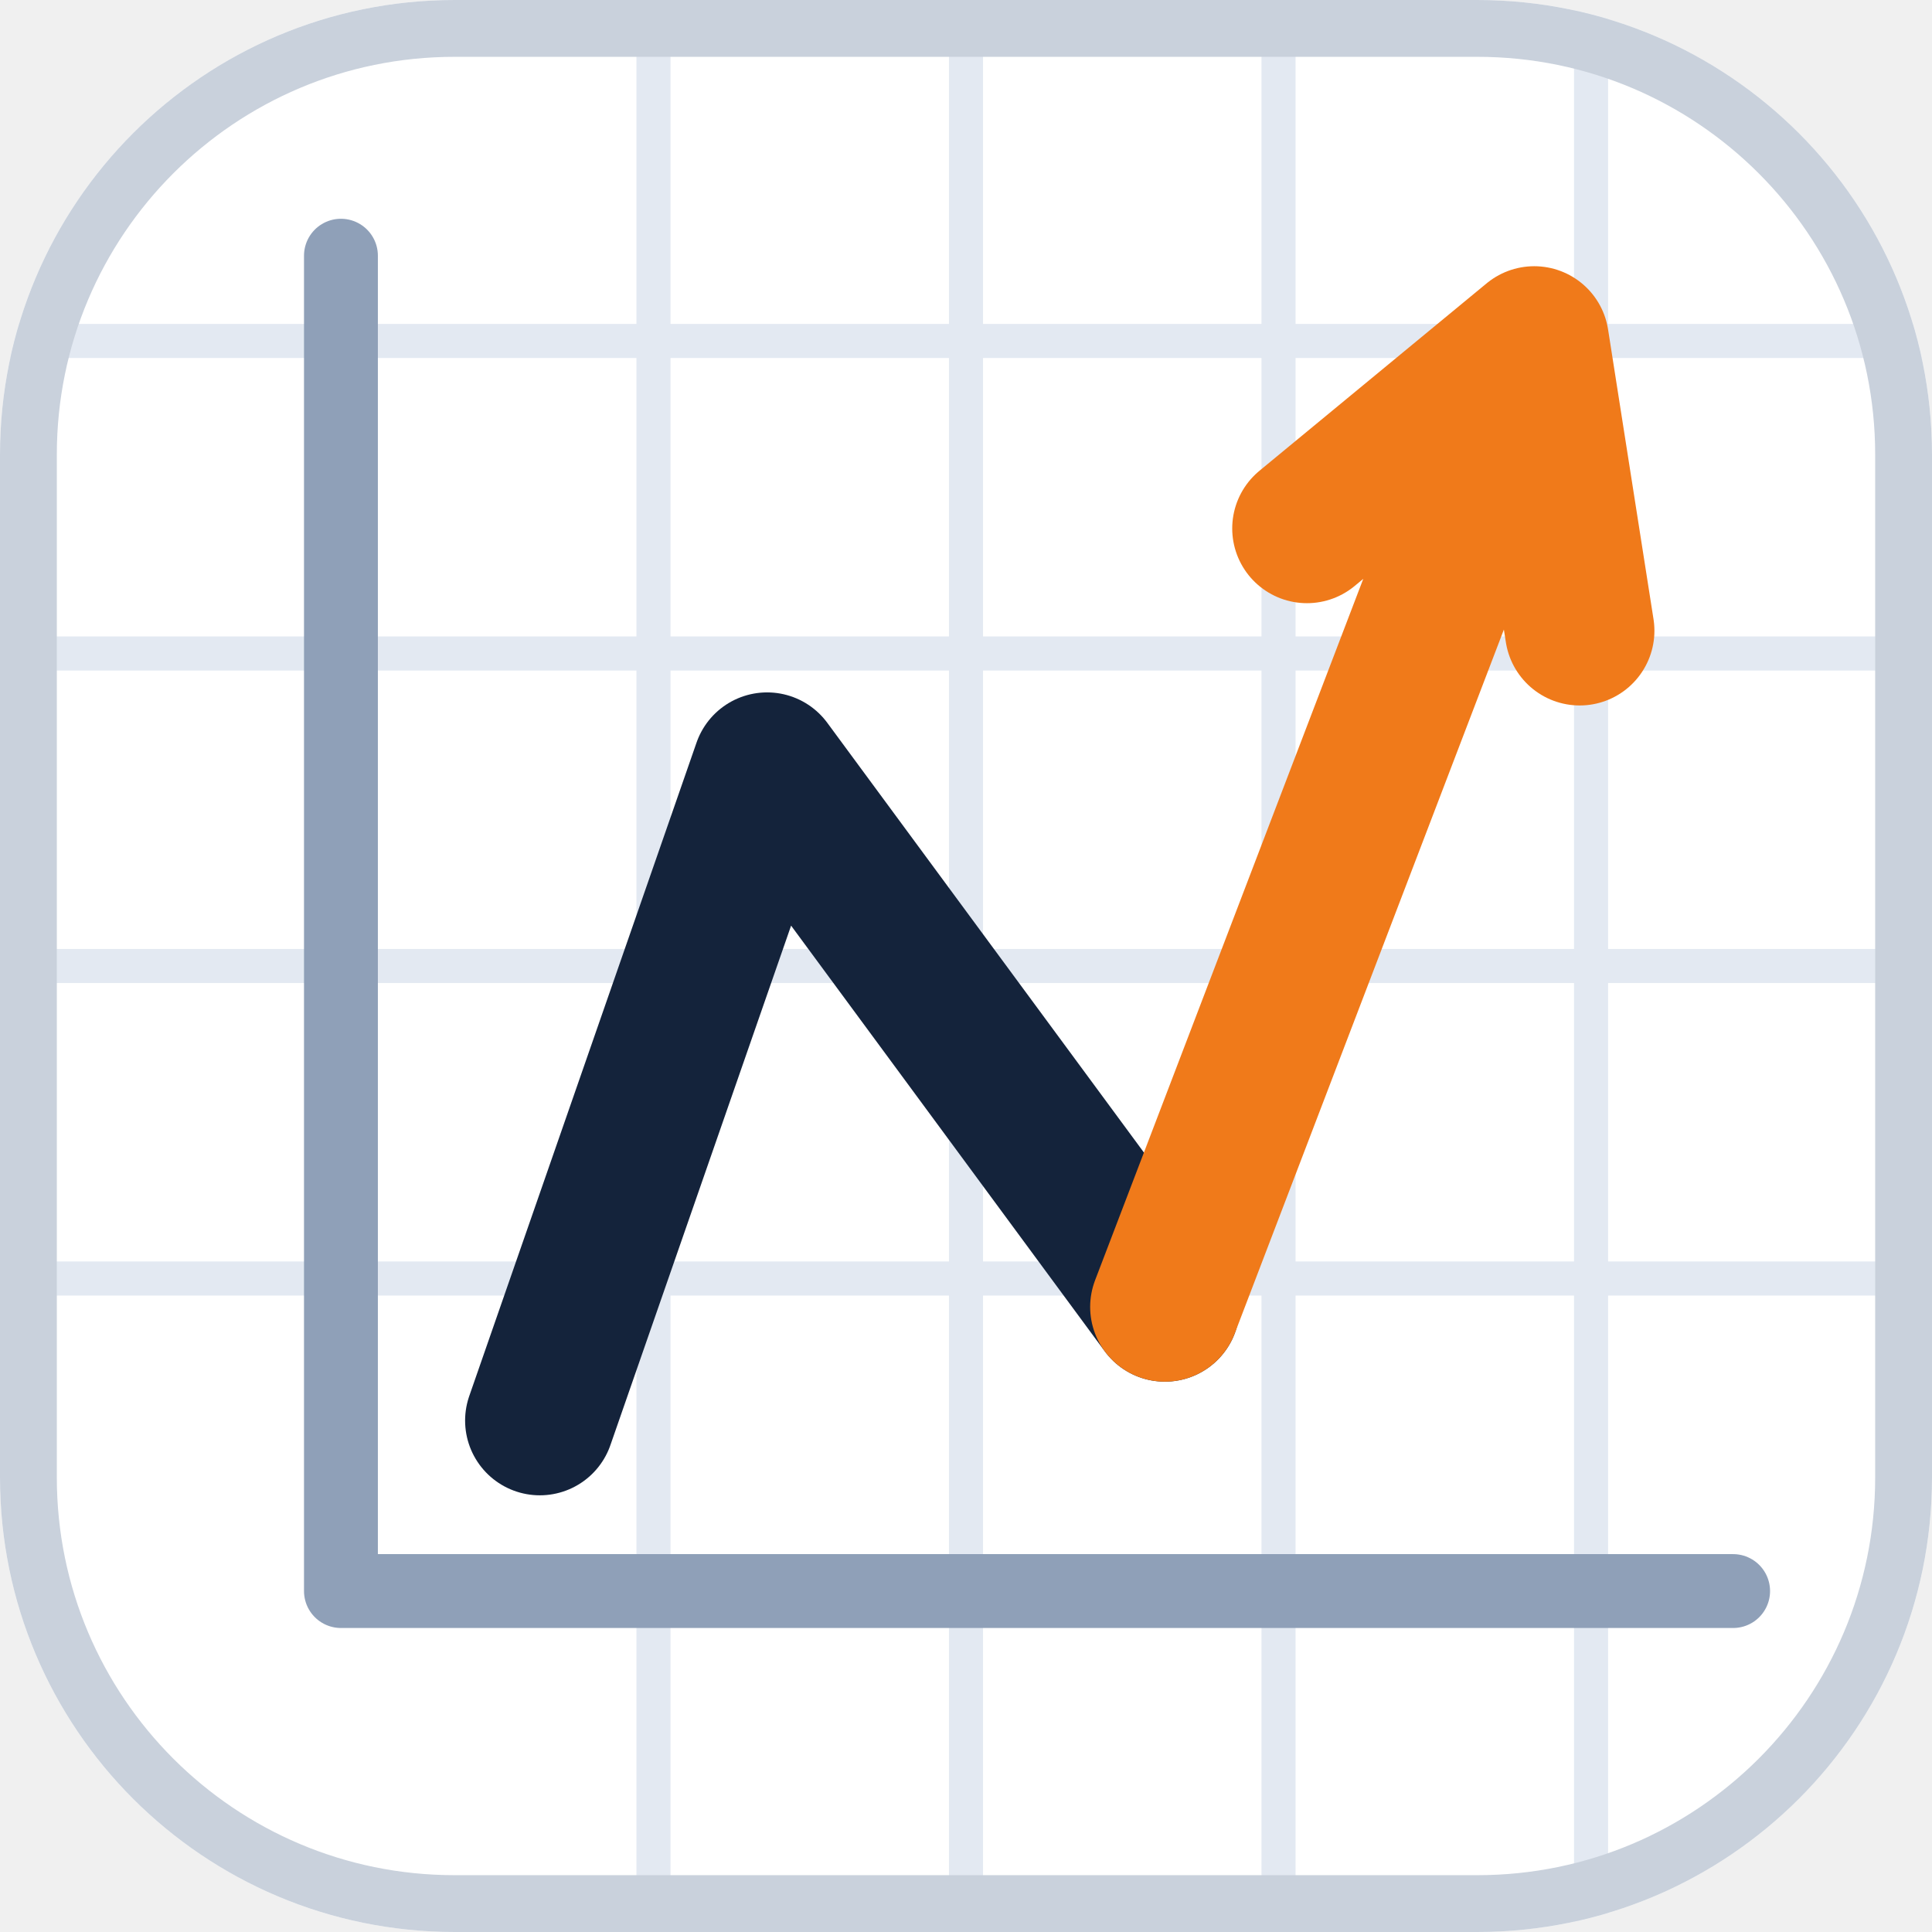
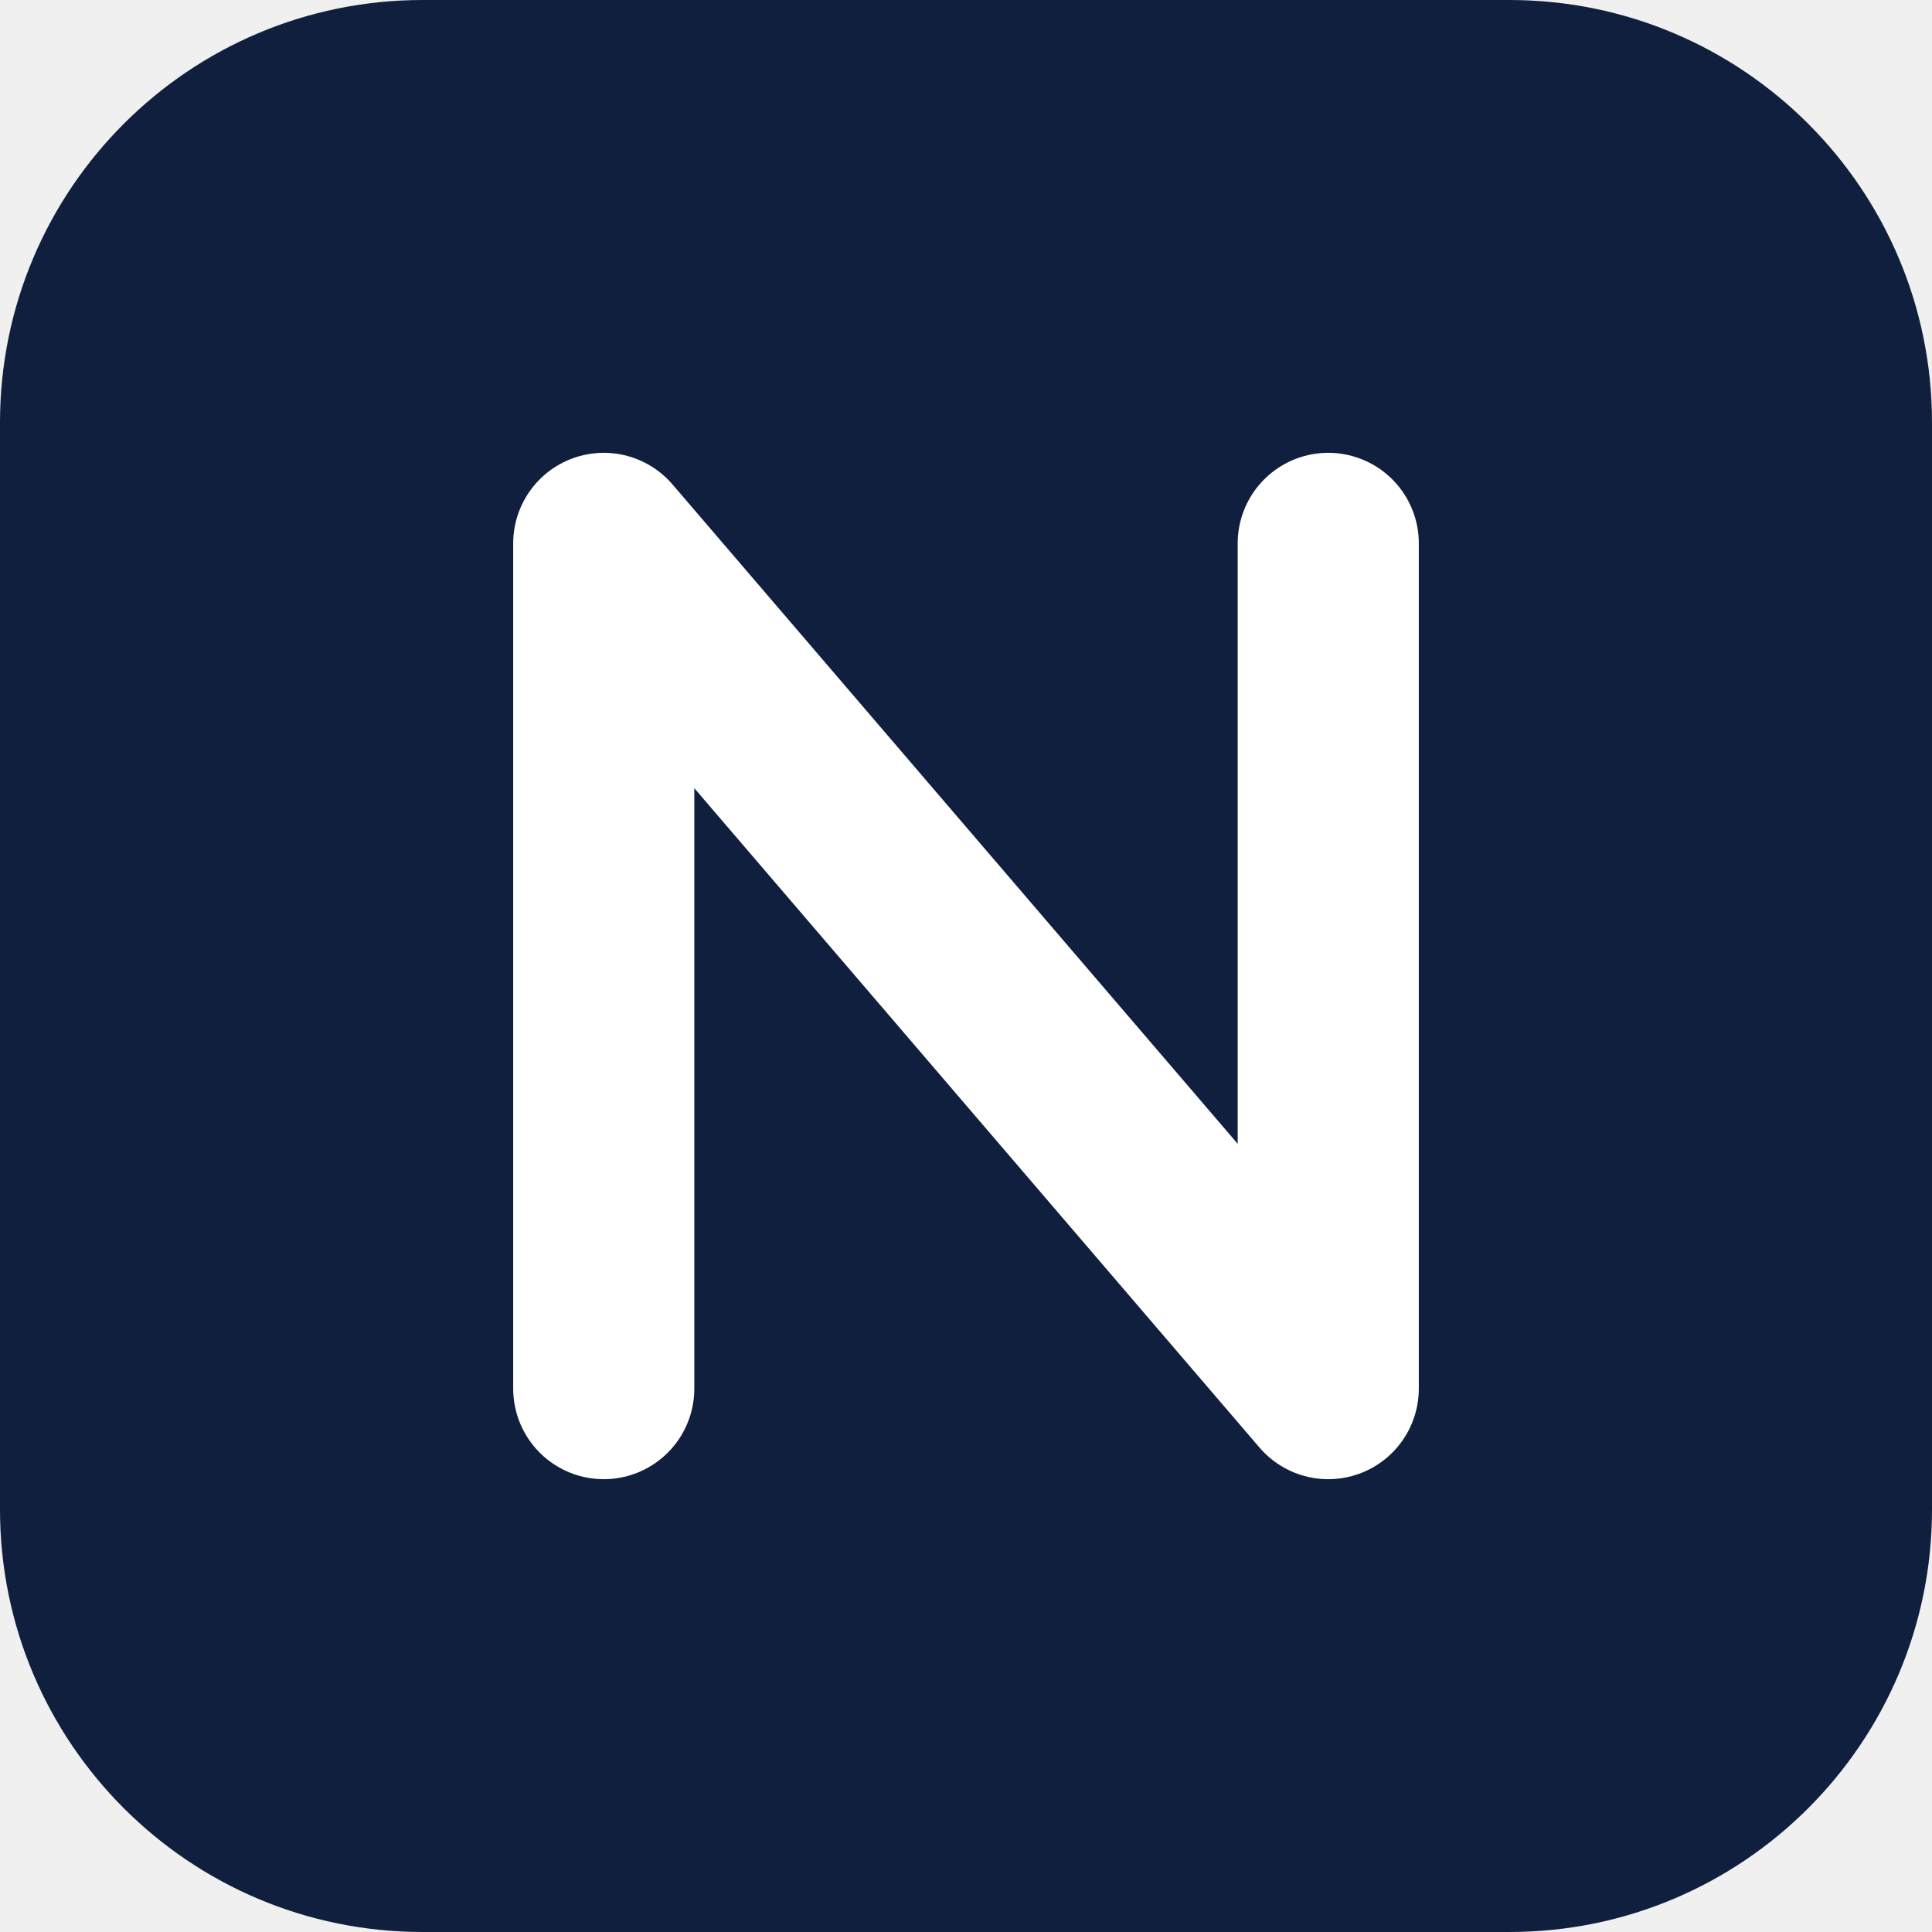
- <svg xmlns="http://www.w3.org/2000/svg" viewBox="0 0 34 34">
-   <defs>
-     <clipPath id="t">
-       <rect width="34" height="34" rx="8" />
-     </clipPath>
-   </defs>
-   <rect width="34" height="34" rx="8" fill="#ffffff" />
-   <path d="M11.5 0V34M17 0V34M22.5 0V34M28 0V34M0 6H34M0 11.5H34M0 17H34M0 22.5H34" fill="none" stroke="#e3e9f2" stroke-width="0.6" clip-path="url(#t)" />
-   <path d="M6 4.5V28H30.5" fill="none" stroke="#8fa0b8" stroke-width="1.3" stroke-linecap="round" stroke-linejoin="round" />
-   <path d="M9.5 25L13.5 13.5L20.5 23" fill="none" stroke="#14233b" stroke-width="2.63" stroke-linecap="round" stroke-linejoin="round" />
-   <path d="M20.5 23L27 6M23 9.3L27 6L27.8 11.1" fill="none" stroke="#f07a1a" stroke-width="2.63" stroke-linecap="round" stroke-linejoin="round" />
-   <rect x="0.5" y="0.5" width="33" height="33" rx="7.5" fill="none" stroke="#c9d1dc" stroke-width="1" />
+ <svg xmlns="http://www.w3.org/2000/svg" viewBox="0 0 32 32">
+   <rect width="32" height="32" rx="7" fill="#0f1f3d" />
+   <path d="M10 23V9l12 14V9" fill="none" stroke="#fff" stroke-width="3" stroke-linecap="round" stroke-linejoin="round" />
</svg>
